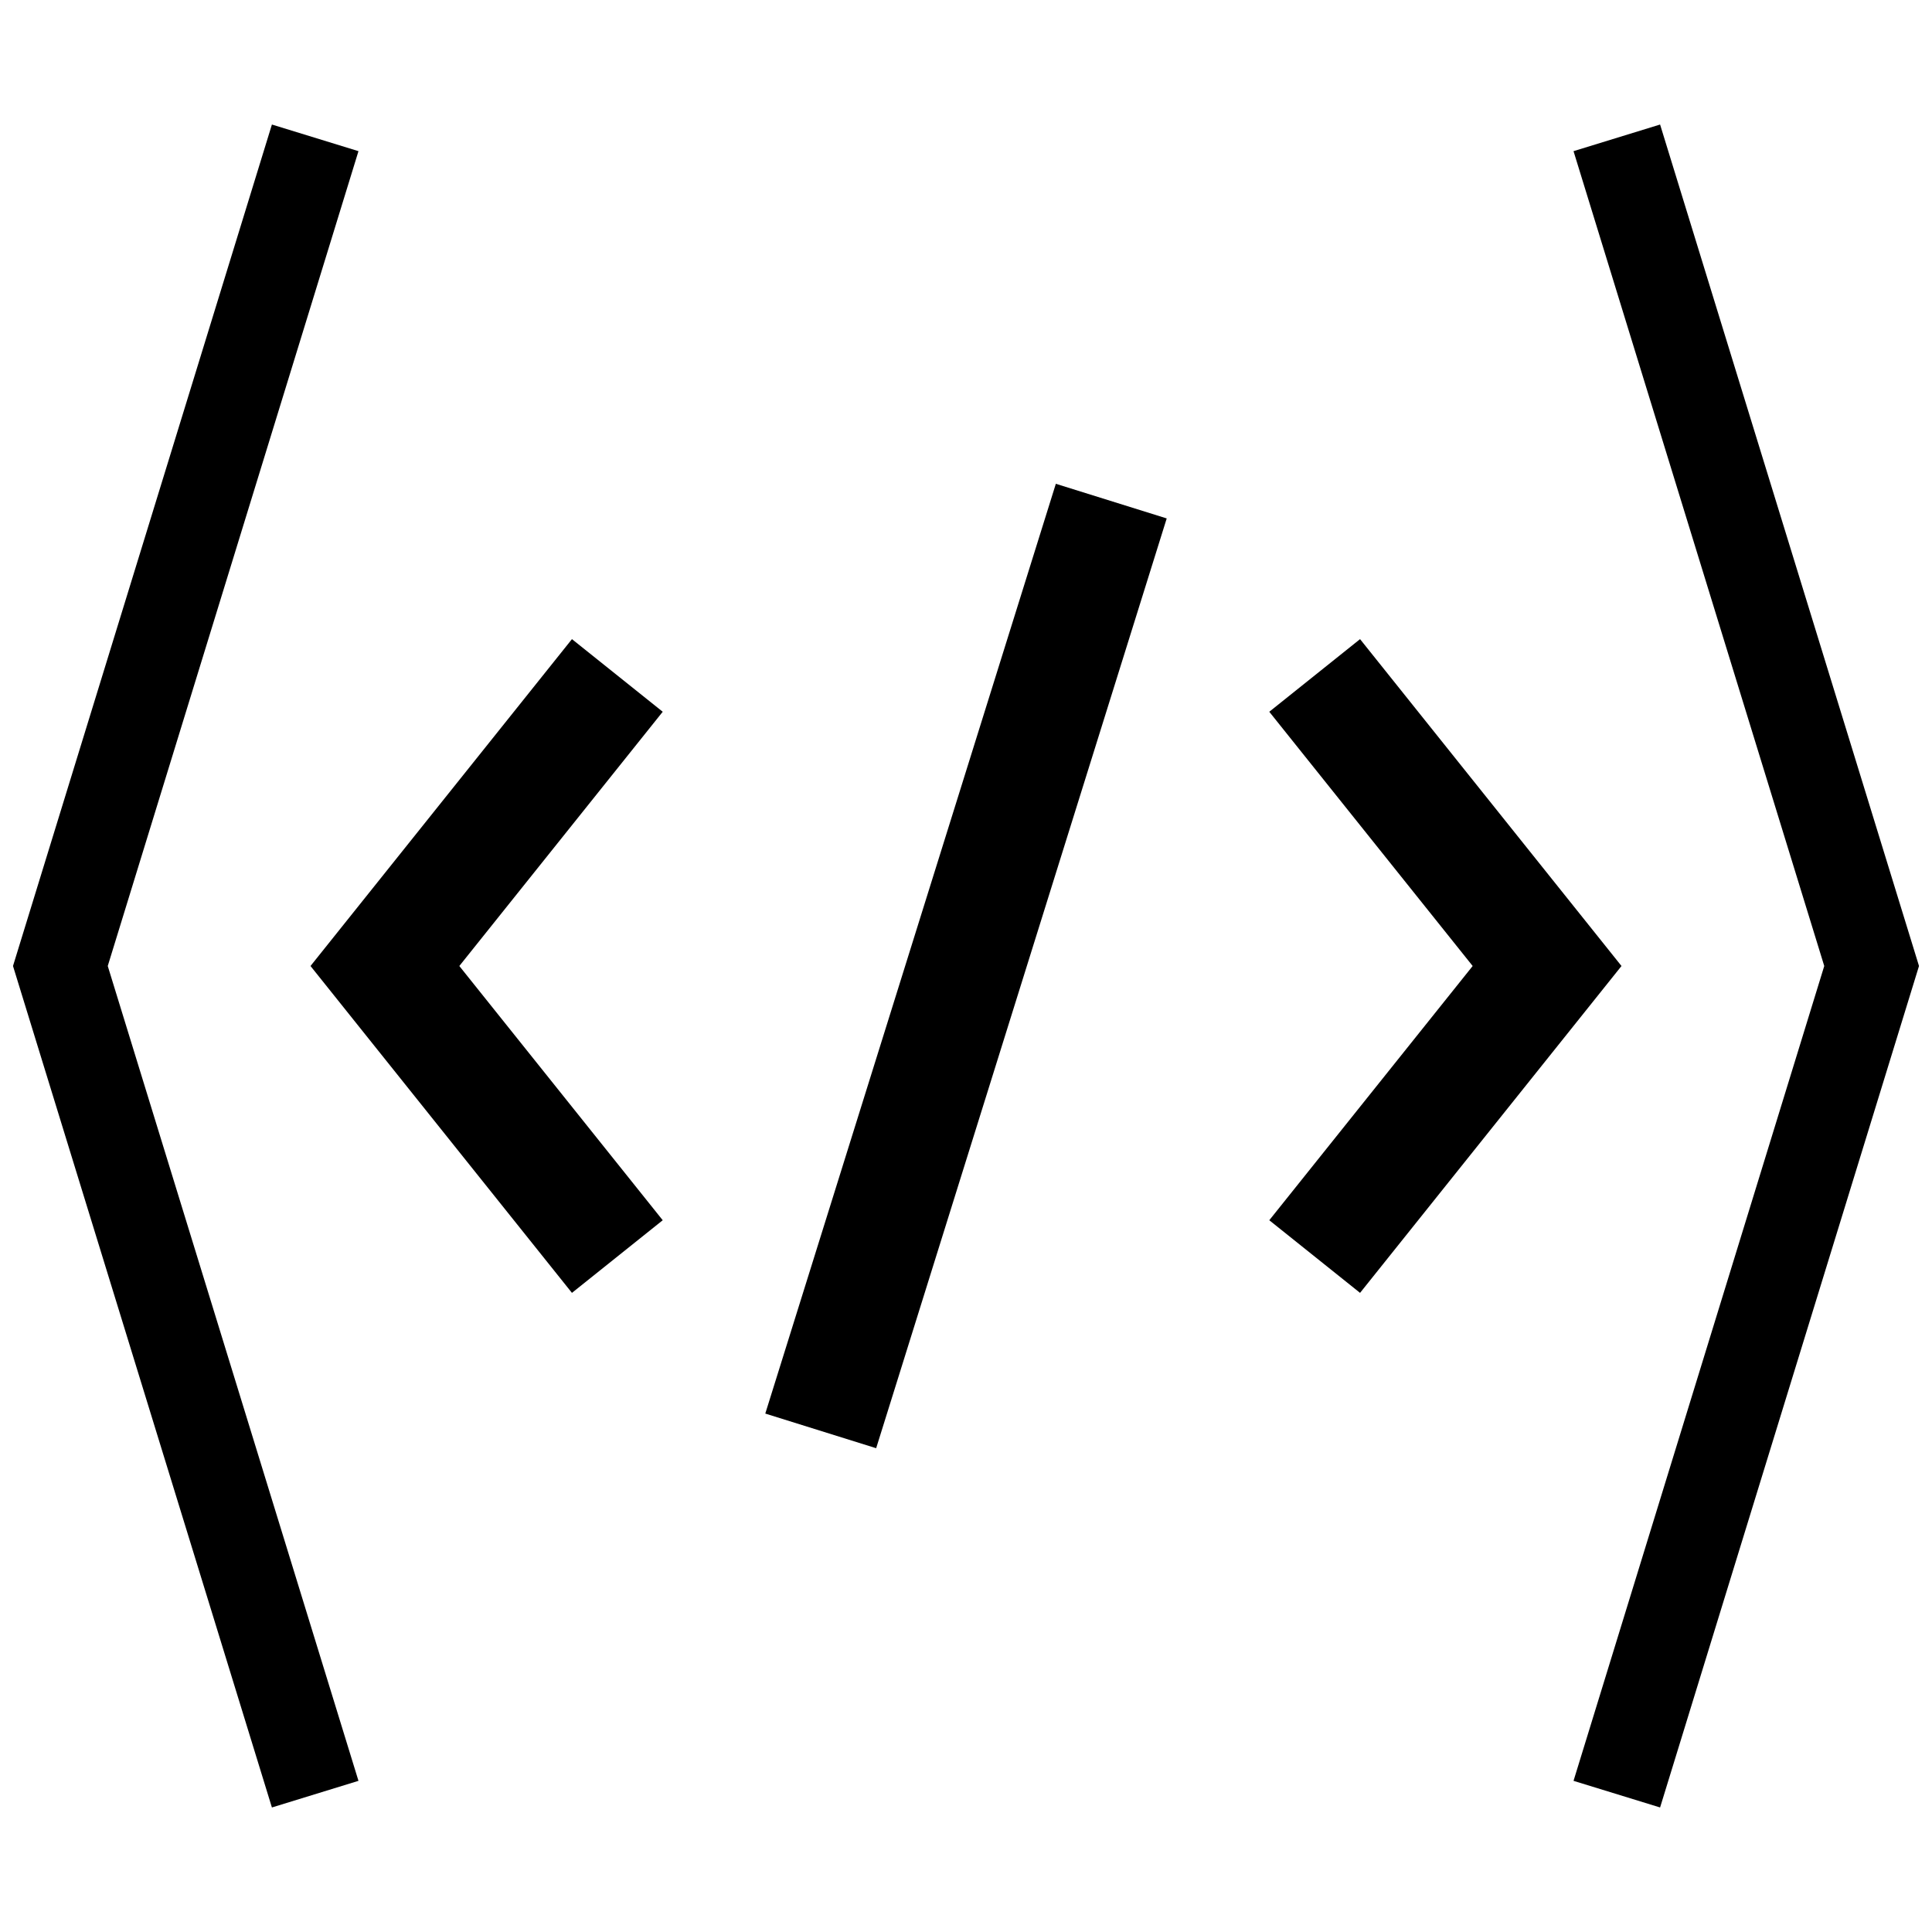
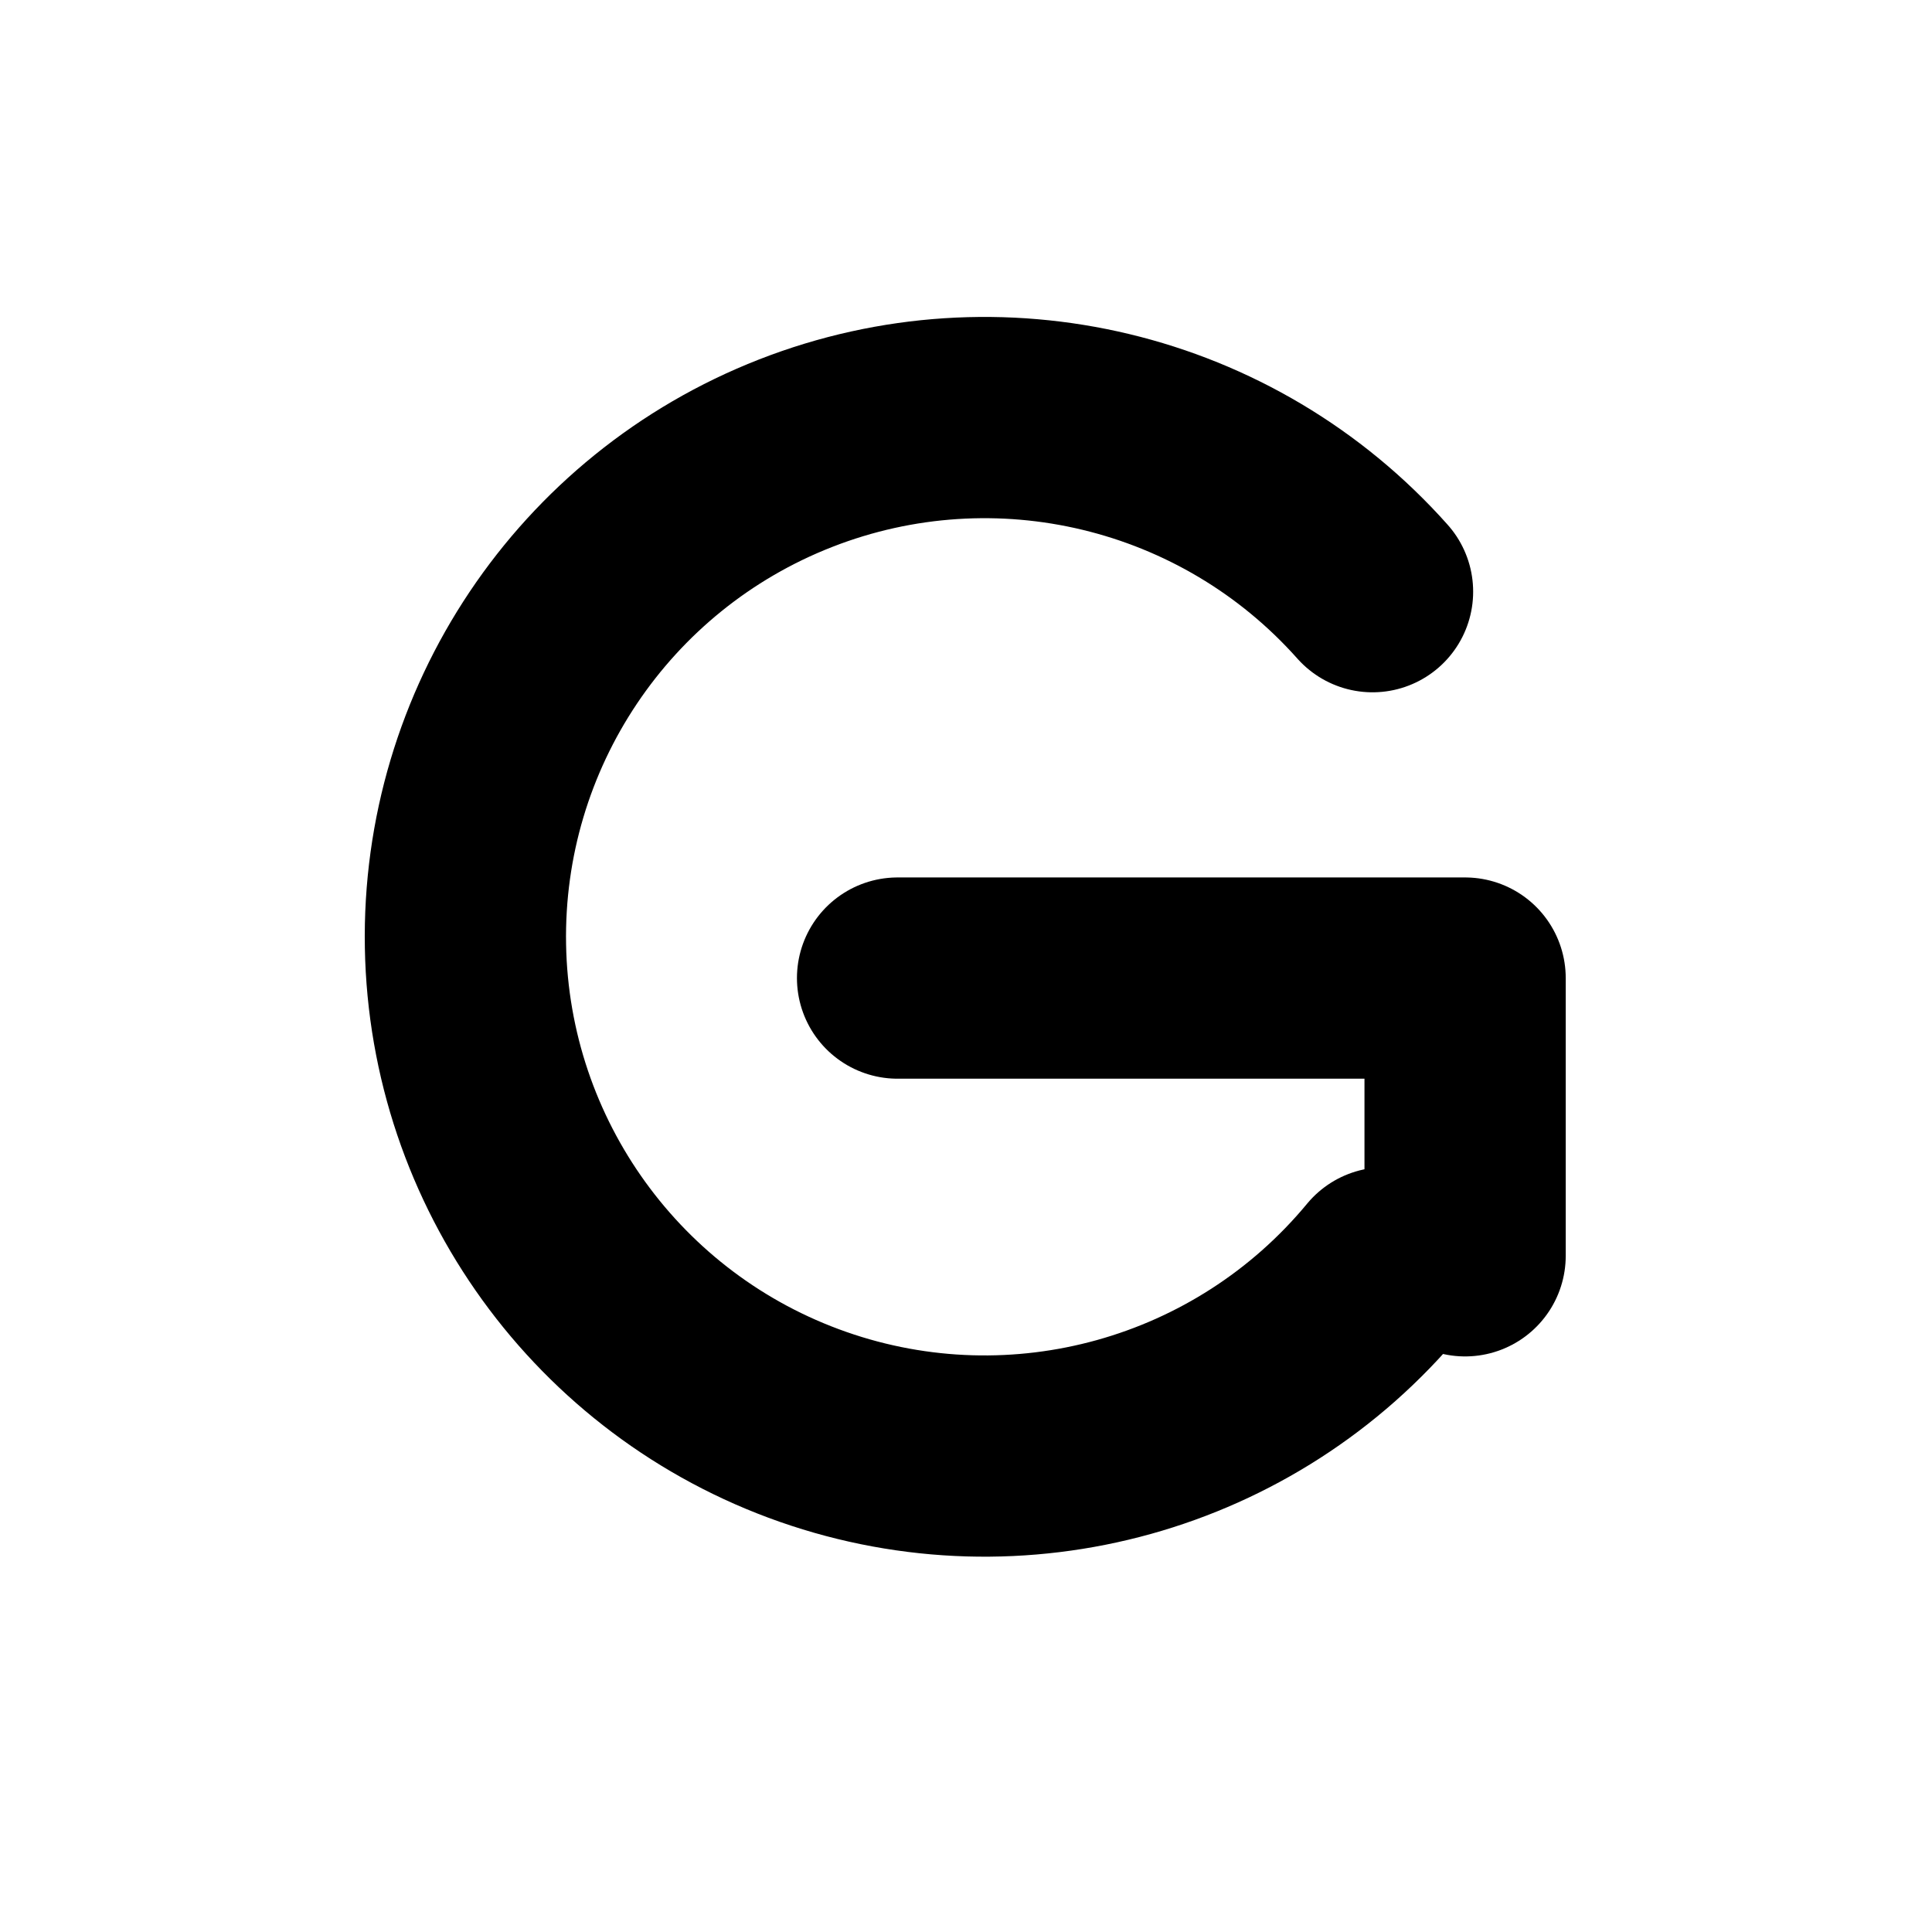
<svg xmlns="http://www.w3.org/2000/svg" width="64" height="64" viewBox="0 0 24 24" fill="none">
-   <path d="M3.75 2.25L0.75 12L3.75 21.75" stroke="currentColor" stroke-width="1.125" stroke-linecap="square" stroke-linejoin="miter" />
-   <path d="M20.25 2.25L23.25 12L20.25 21.75" stroke="currentColor" stroke-width="1.125" stroke-linecap="square" stroke-linejoin="miter" />
-   <g transform="translate(12 12) scale(0.721875) translate(-12 -12)" fill="currentColor">
-     <path d="M15.454 4.298L10.454 20.298L8.546 19.702L13.546 3.702L15.454 4.298" />
-     <path d="M6.781 7.625L3.281 12L6.781 16.375L5.219 17.625L0.72 12L5.219 6.375L6.781 7.625" />
-     <path d="M23.28 12L18.781 17.625L17.219 16.375L20.719 12L17.219 7.625L18.781 6.375L23.28 12" />
-   </g>
+   <path d="M17.05 7.35a6.45 6.45 0 1 0 .15 8.4" stroke="currentColor" stroke-width="2.5" stroke-linecap="round" />
+   <path d="M11.15 12.15h7.05v3.45" stroke="currentColor" stroke-width="2.5" stroke-linecap="round" stroke-linejoin="round" />
</svg>
